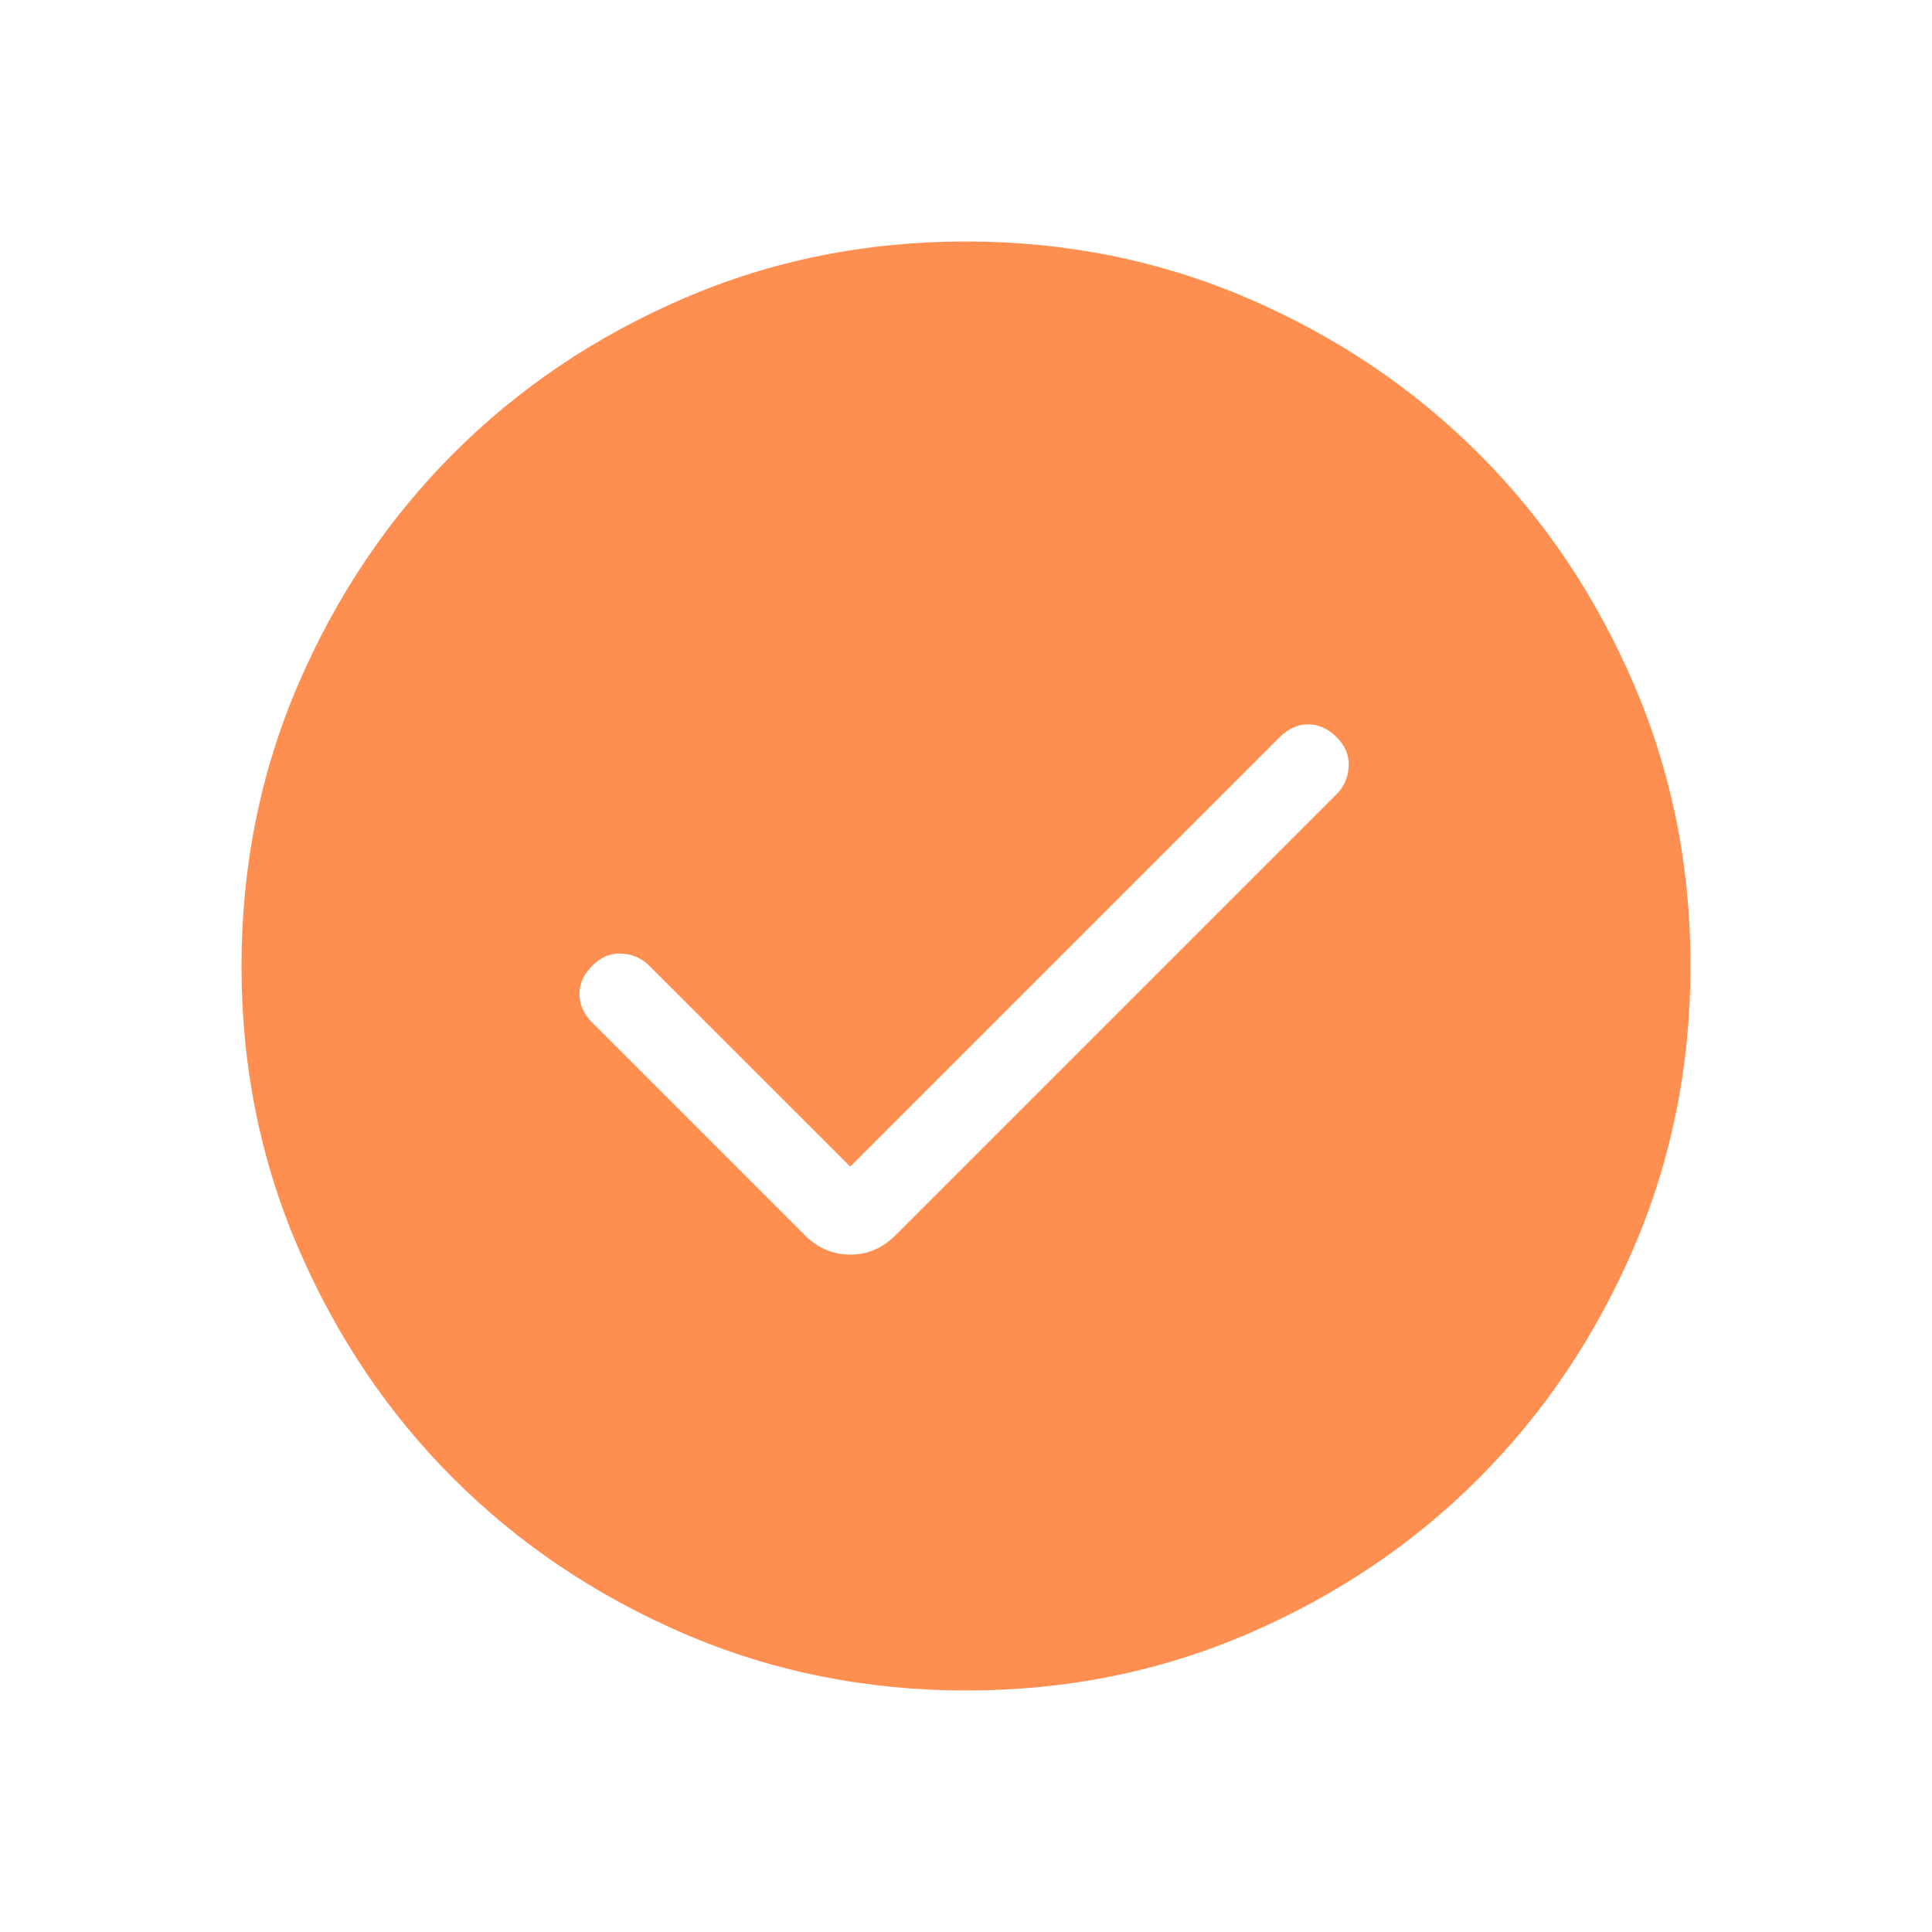
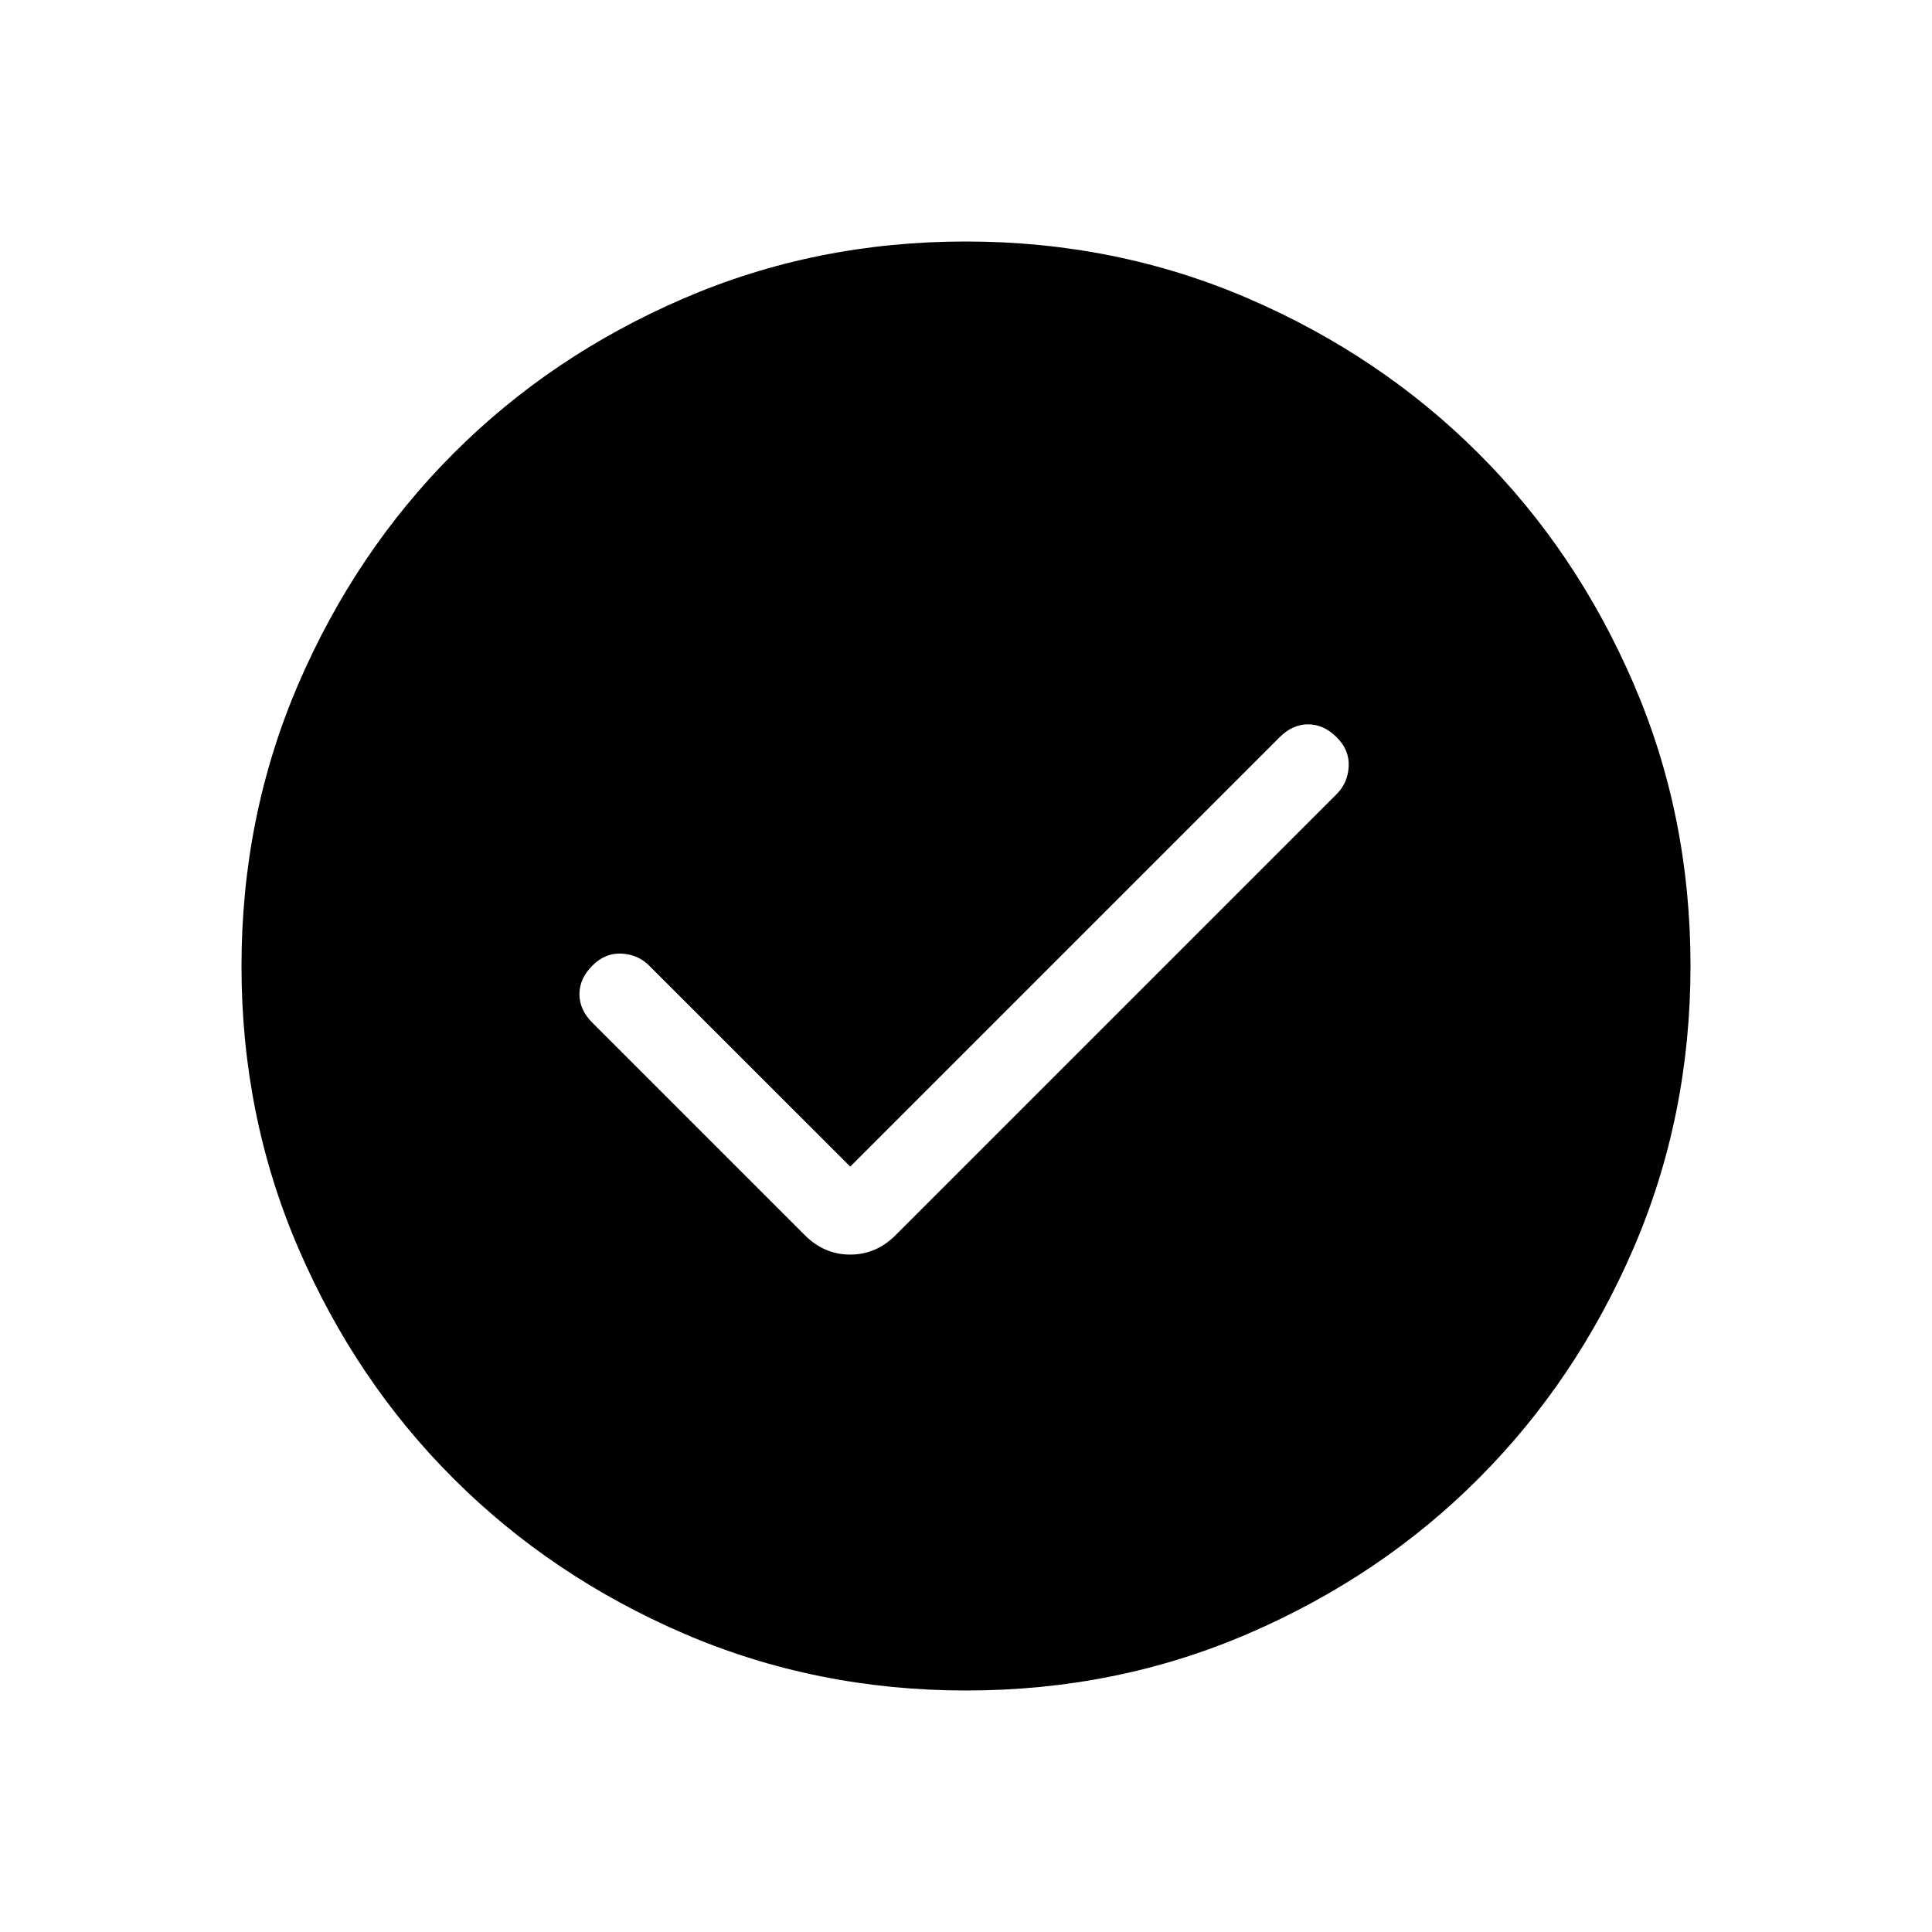
<svg xmlns="http://www.w3.org/2000/svg" width="24" height="24" viewBox="0 0 24 24" fill="none">
-   <path d="M10.562 14.492L8.065 11.996C7.972 11.903 7.857 11.853 7.721 11.846C7.585 11.839 7.464 11.889 7.358 11.996C7.251 12.103 7.198 12.221 7.198 12.35C7.198 12.479 7.251 12.597 7.358 12.704L9.996 15.342C10.157 15.504 10.346 15.585 10.562 15.585C10.777 15.585 10.966 15.504 11.127 15.342L16.604 9.865C16.697 9.772 16.747 9.657 16.754 9.521C16.761 9.385 16.711 9.264 16.604 9.158C16.497 9.051 16.379 8.998 16.25 8.998C16.121 8.998 16.003 9.051 15.896 9.158L10.562 14.492ZM12.003 21C10.759 21 9.589 20.764 8.493 20.292C7.398 19.819 6.445 19.178 5.634 18.368C4.823 17.559 4.182 16.607 3.709 15.512C3.236 14.417 3 13.248 3 12.003C3 10.759 3.236 9.589 3.708 8.493C4.181 7.398 4.822 6.445 5.632 5.634C6.441 4.823 7.393 4.182 8.488 3.709C9.583 3.236 10.752 3 11.997 3C13.241 3 14.411 3.236 15.507 3.708C16.602 4.181 17.555 4.822 18.366 5.632C19.177 6.441 19.818 7.393 20.291 8.488C20.764 9.583 21 10.752 21 11.997C21 13.241 20.764 14.411 20.292 15.507C19.819 16.602 19.178 17.555 18.368 18.366C17.559 19.177 16.607 19.818 15.512 20.291C14.417 20.764 13.248 21 12.003 21Z" fill="#FF8F50" />
+   <path d="M10.562 14.492L8.065 11.996C7.972 11.903 7.857 11.853 7.721 11.846C7.585 11.839 7.464 11.889 7.358 11.996C7.251 12.103 7.198 12.221 7.198 12.35C7.198 12.479 7.251 12.597 7.358 12.704L9.996 15.342C10.157 15.504 10.346 15.585 10.562 15.585C10.777 15.585 10.966 15.504 11.127 15.342L16.604 9.865C16.697 9.772 16.747 9.657 16.754 9.521C16.761 9.385 16.711 9.264 16.604 9.158C16.497 9.051 16.379 8.998 16.25 8.998C16.121 8.998 16.003 9.051 15.896 9.158L10.562 14.492ZM12.003 21C10.759 21 9.589 20.764 8.493 20.292C7.398 19.819 6.445 19.178 5.634 18.368C4.823 17.559 4.182 16.607 3.709 15.512C3.236 14.417 3 13.248 3 12.003C3 10.759 3.236 9.589 3.708 8.493C4.181 7.398 4.822 6.445 5.632 5.634C6.441 4.823 7.393 4.182 8.488 3.709C9.583 3.236 10.752 3 11.997 3C13.241 3 14.411 3.236 15.507 3.708C16.602 4.181 17.555 4.822 18.366 5.632C19.177 6.441 19.818 7.393 20.291 8.488C20.764 9.583 21 10.752 21 11.997C21 13.241 20.764 14.411 20.292 15.507C19.819 16.602 19.178 17.555 18.368 18.366C17.559 19.177 16.607 19.818 15.512 20.291C14.417 20.764 13.248 21 12.003 21Z" fill="currentColor" />
</svg>
